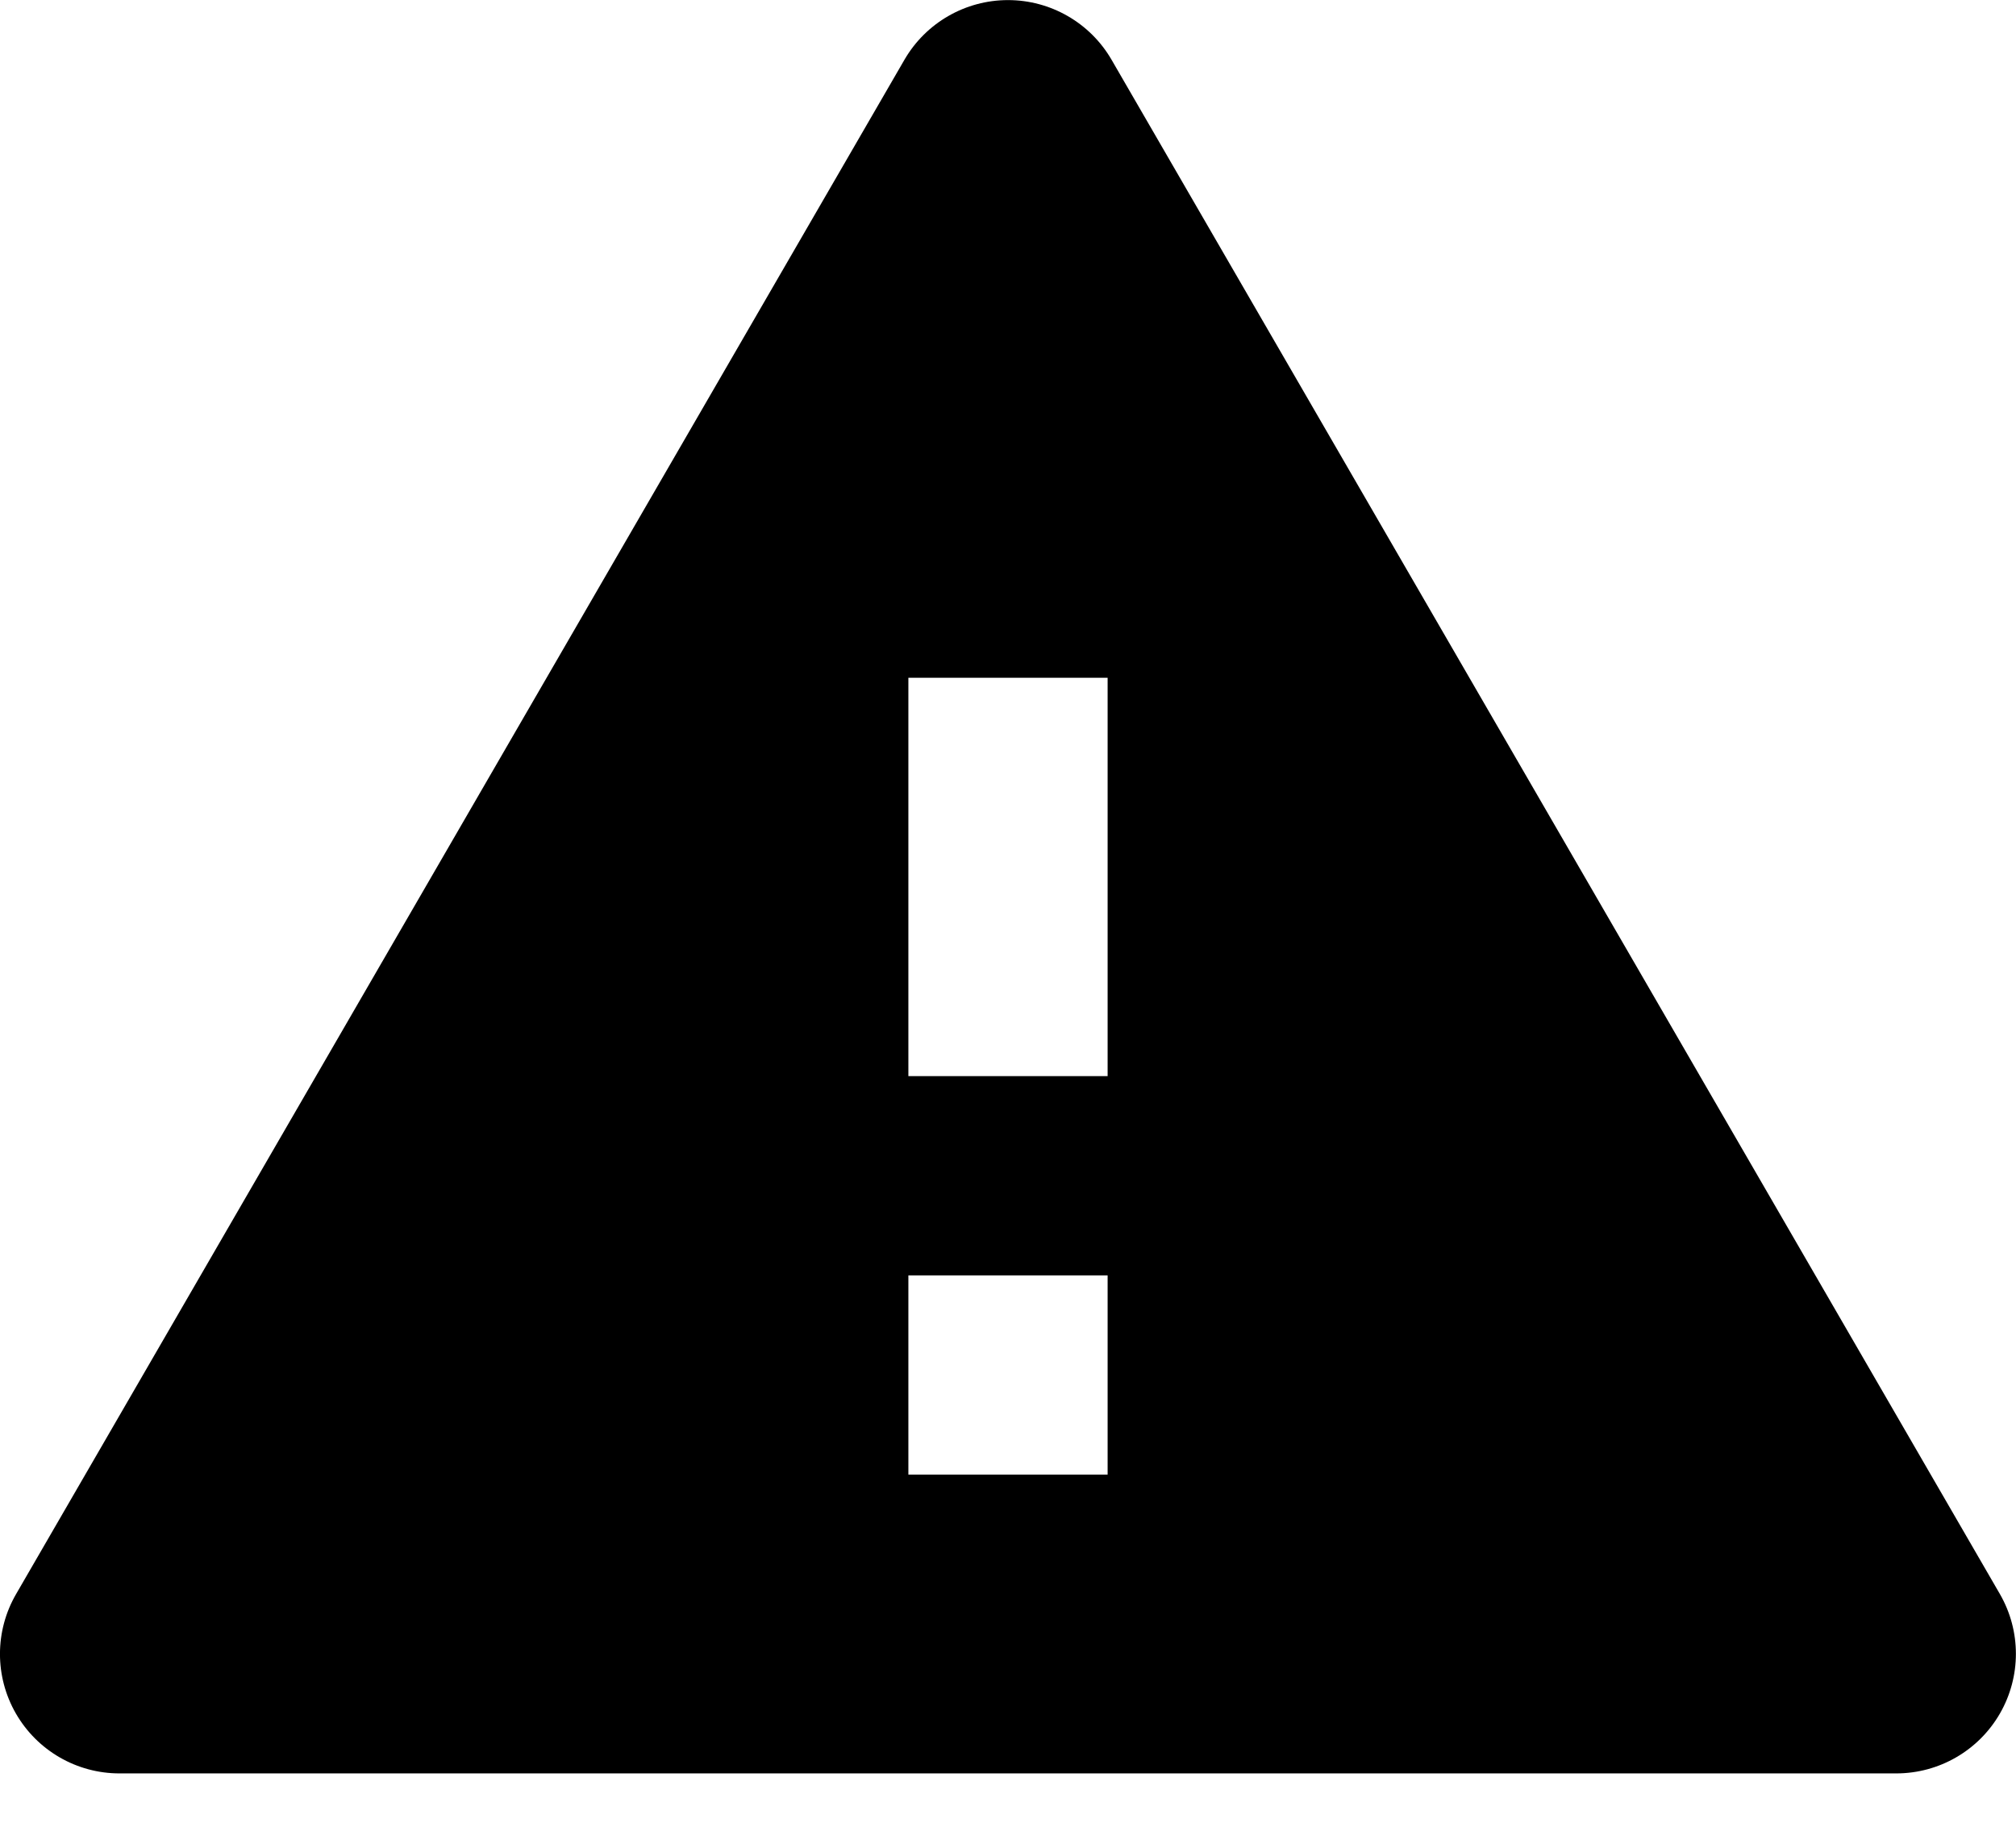
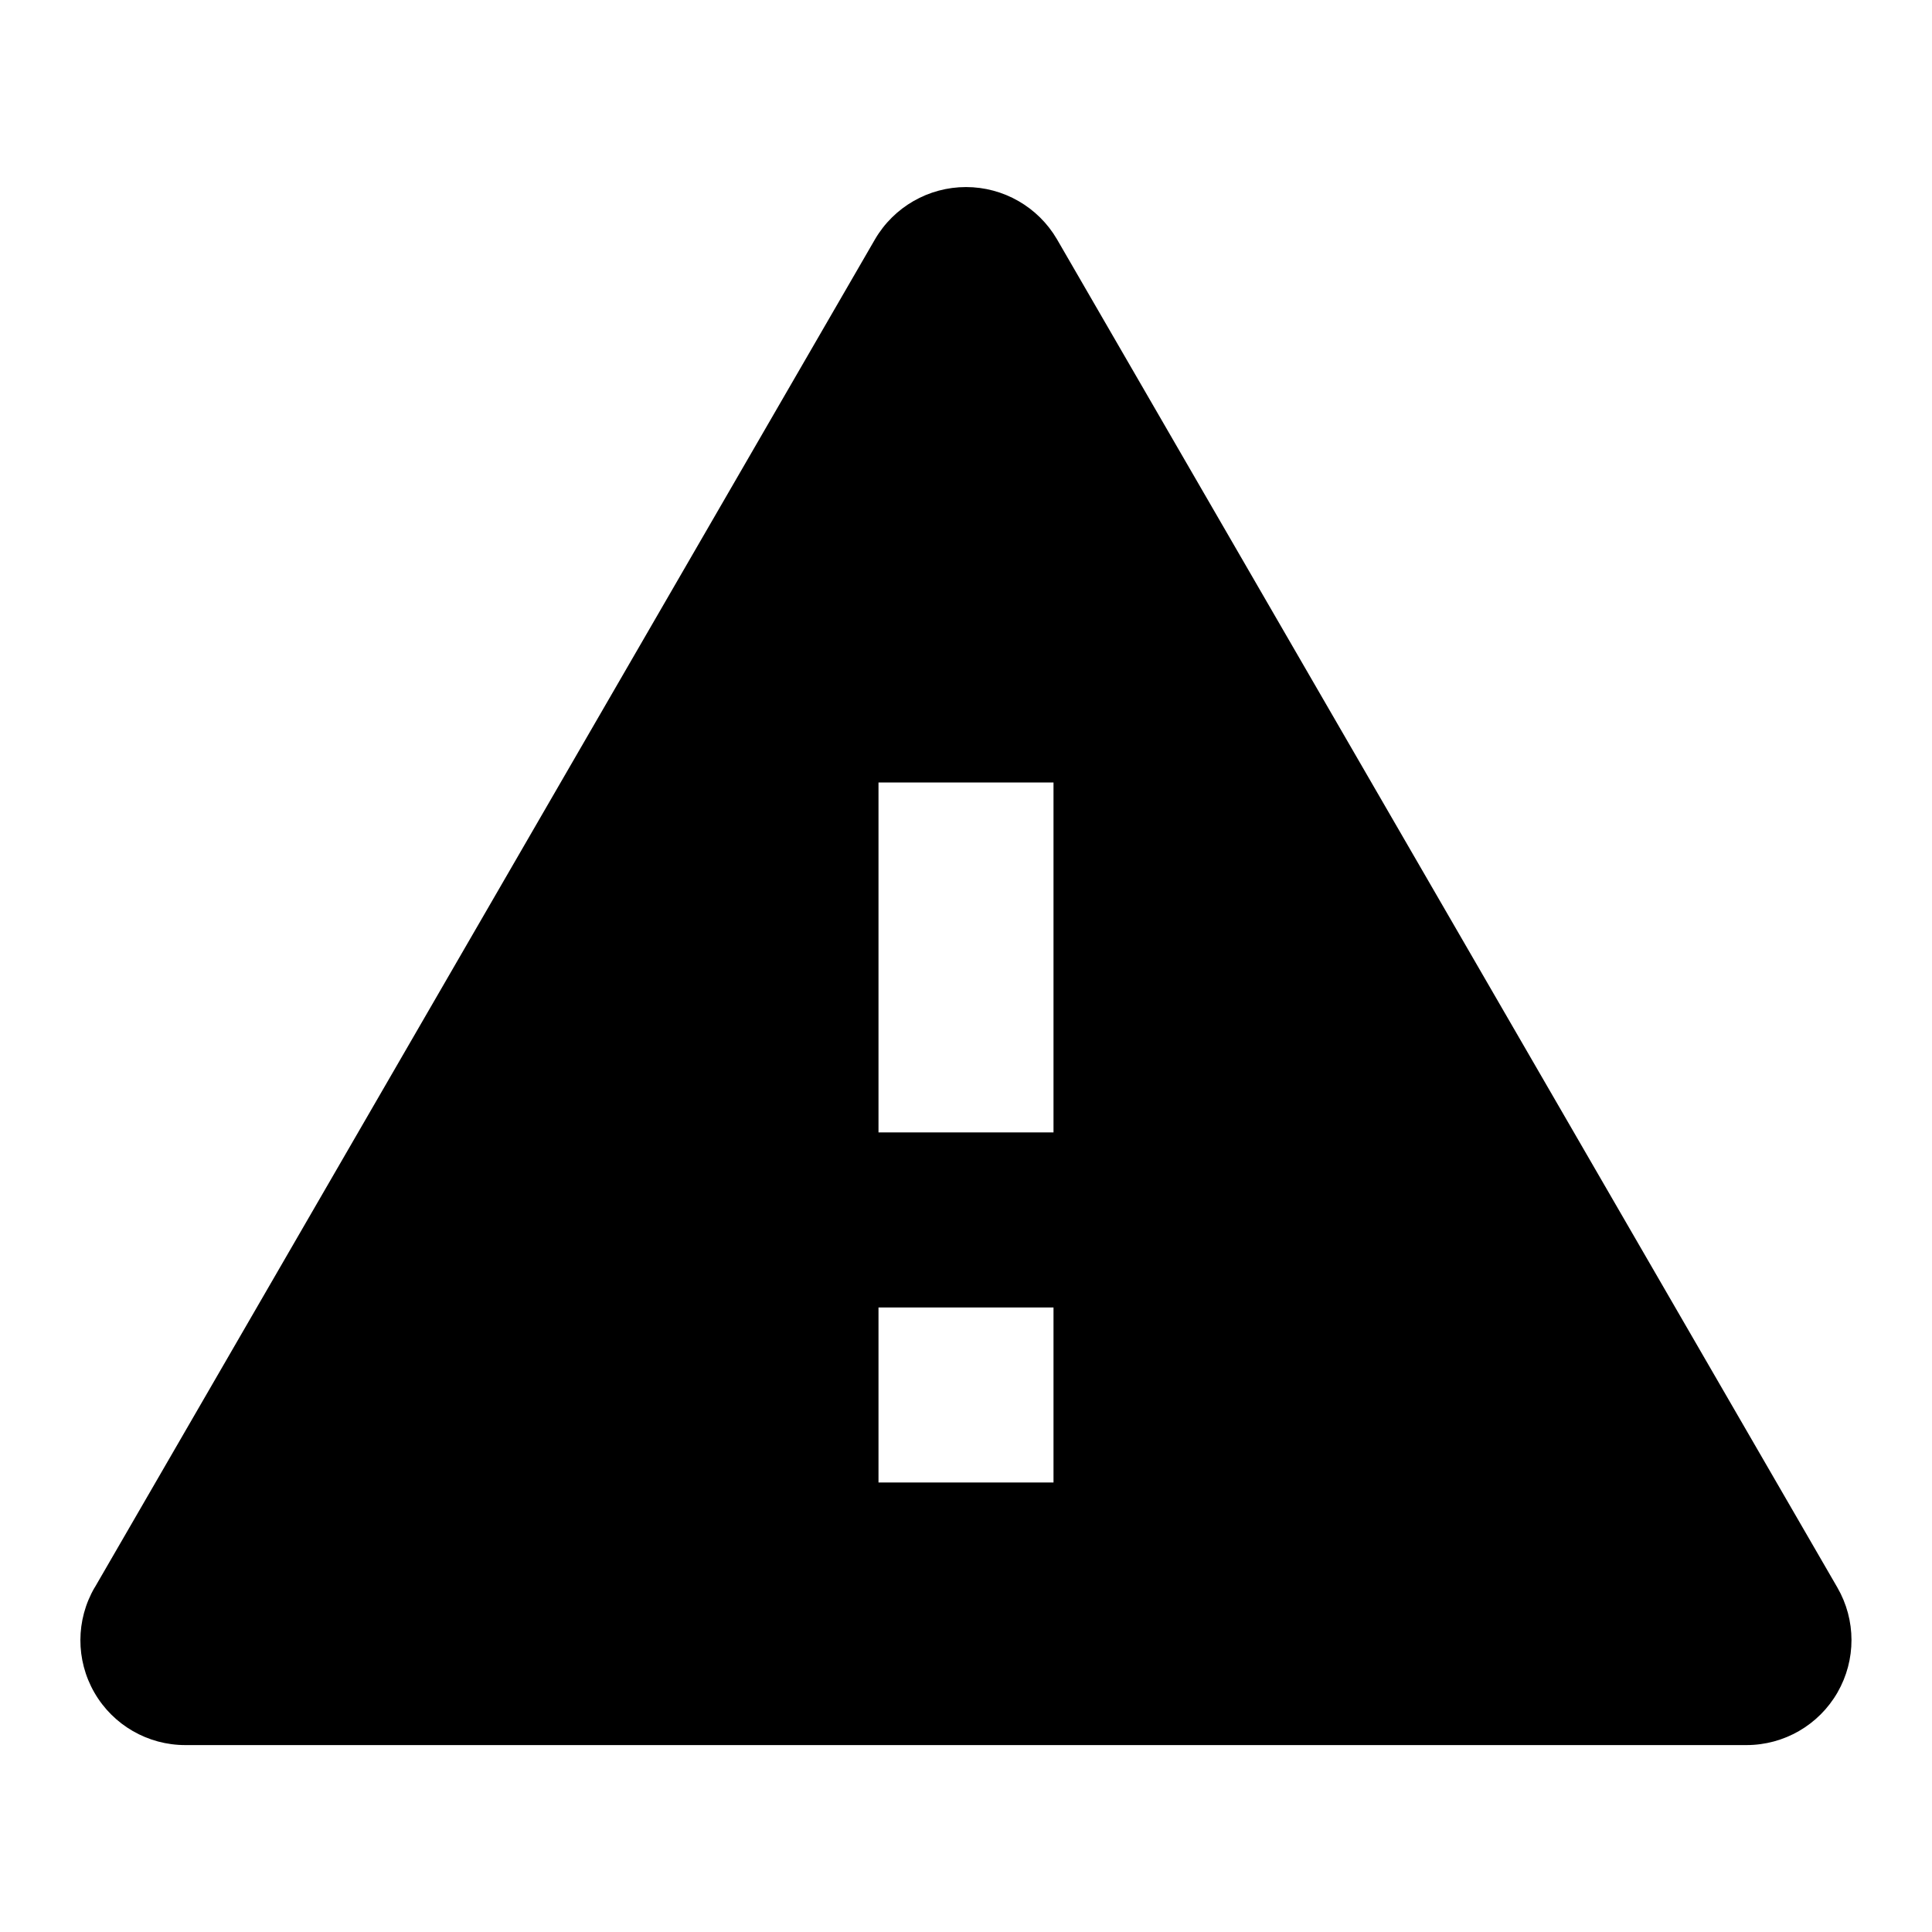
- <svg xmlns="http://www.w3.org/2000/svg" viewBox="0 0 24 22" fill-rule="evenodd" clip-rule="evenodd" stroke-linejoin="round" stroke-miterlimit="2">
-   <path d="M.192 18.979a1.422 1.422 0 0 0 1.231 2.136h21.154a1.424 1.424 0 0 0 1.231-2.136L13.232.71a1.425 1.425 0 0 0-2.464 0L.192 18.979zm12.994-1.422h-2.372v-2.372h2.372v2.372zm0-4.744h-2.372V8.07h2.372v4.743z" />
+ <svg xmlns="http://www.w3.org/2000/svg" viewBox="0 0 24 24" width="1em" height="1em" fill-rule="evenodd" clip-rule="evenodd" stroke-linejoin="round" stroke-miterlimit="2">
+   <path d="M1.176 19.72a1.302 1.302 0 0 0 1.127 1.958h19.393a1.304 1.304 0 0 0 1.128-1.958L13.13 2.972a1.309 1.309 0 0 0-2.26 0L1.177 19.72zm11.911-1.304h-2.174v-2.174h2.174v2.174zm0-4.349h-2.174V9.72h2.174v4.348z" />
</svg>
